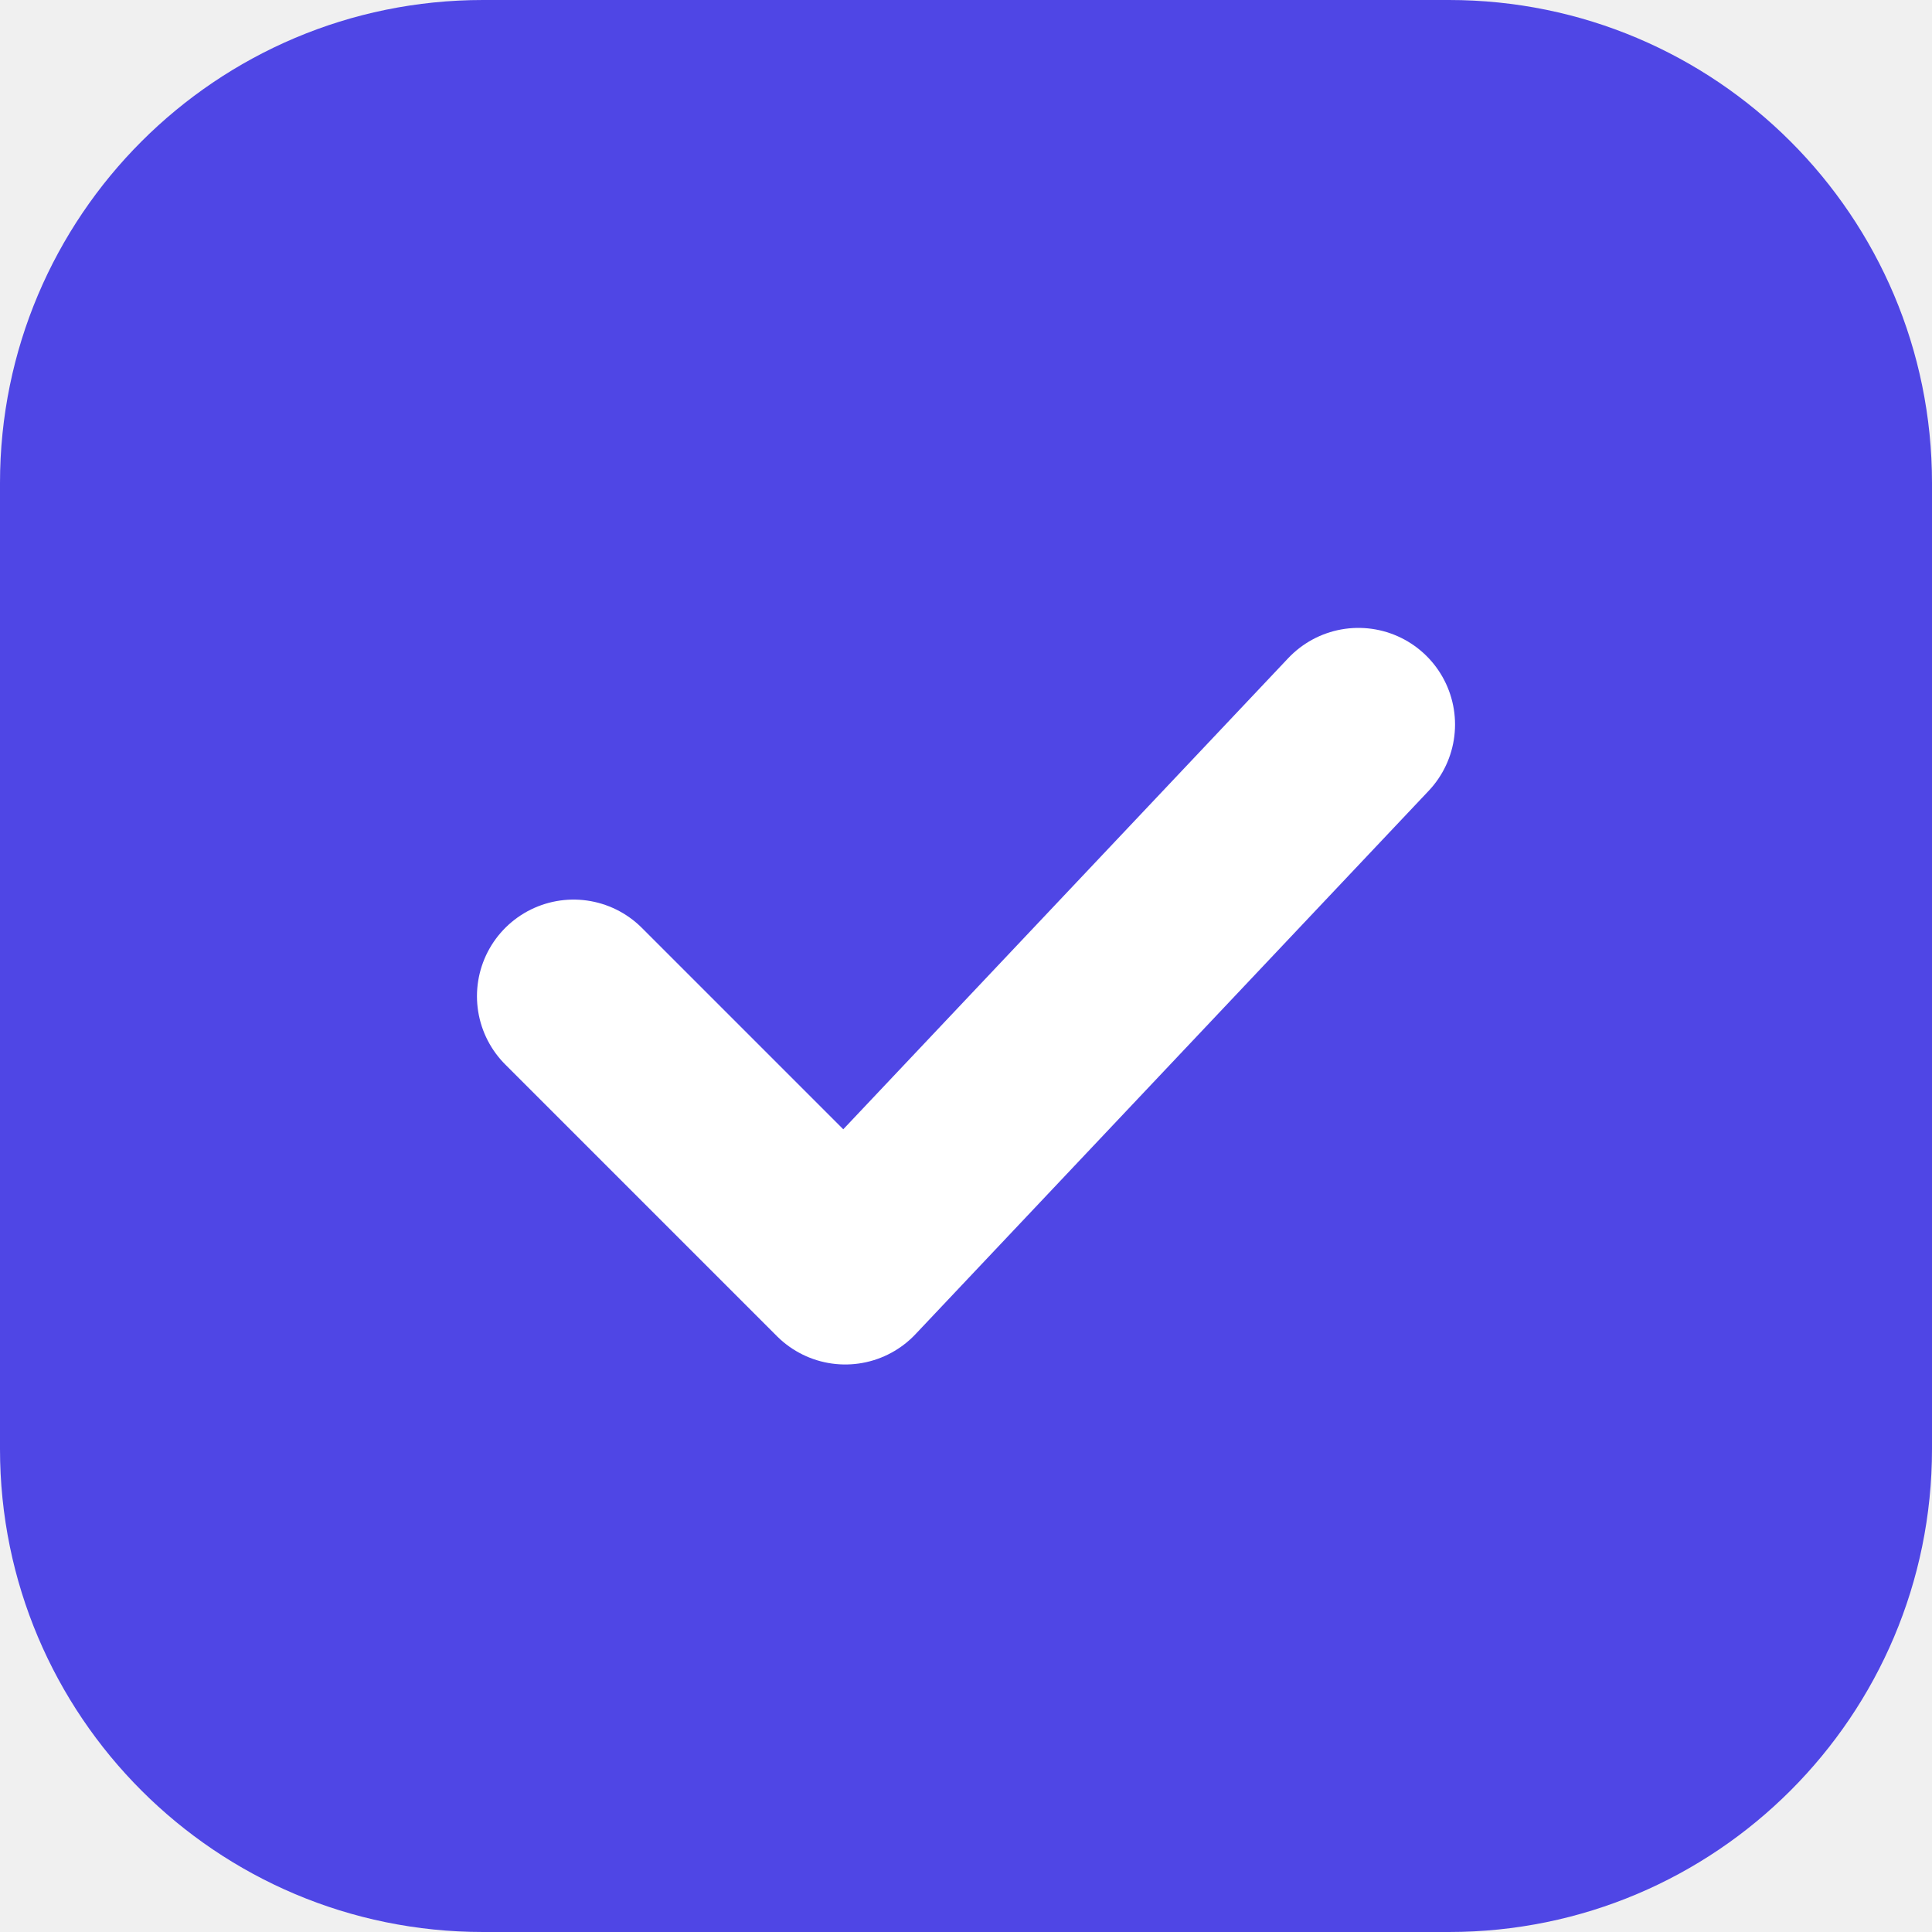
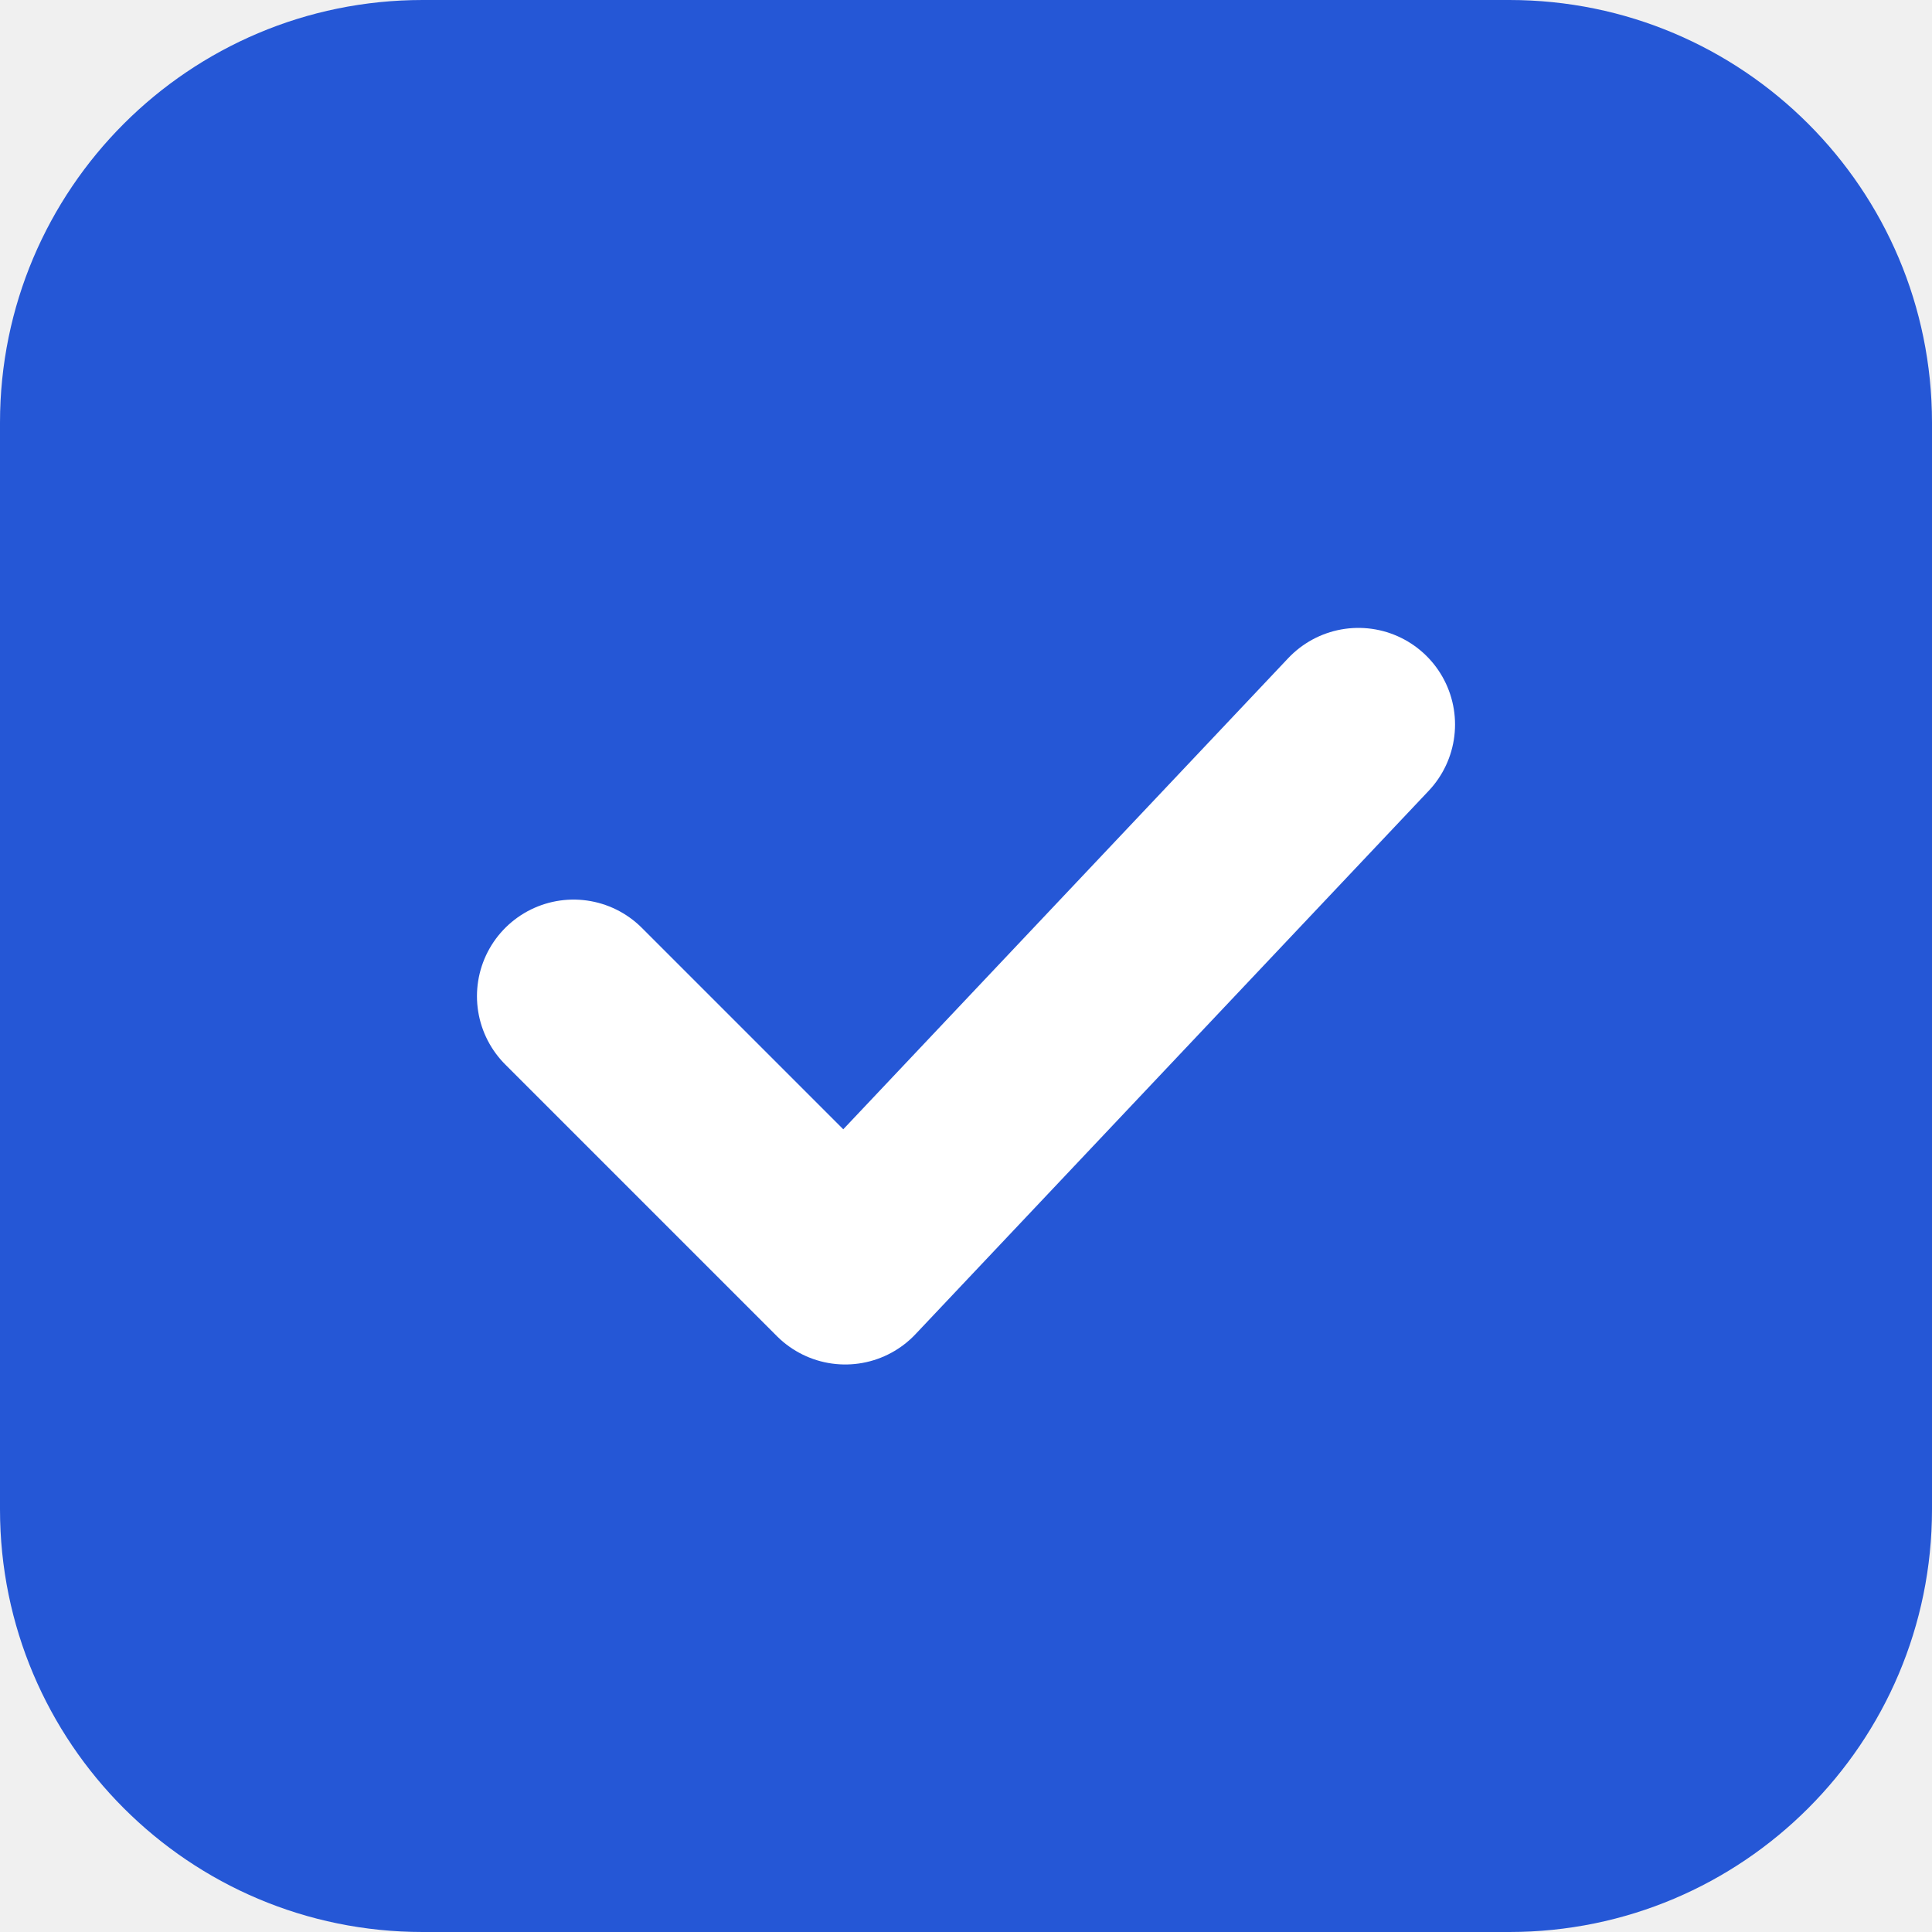
<svg xmlns="http://www.w3.org/2000/svg" viewBox="0 0 32 32">
-   <rect width="32" height="32" rx="8" fill="#4f46e5" />
+   <rect width="32" height="32" rx="7" fill="#2557d6" />
  <path d="M9.5 16.5l4.5 4.5 8.5-9" fill="none" stroke="#fff" stroke-width="3.2" stroke-linecap="round" stroke-linejoin="round" />
</svg>
